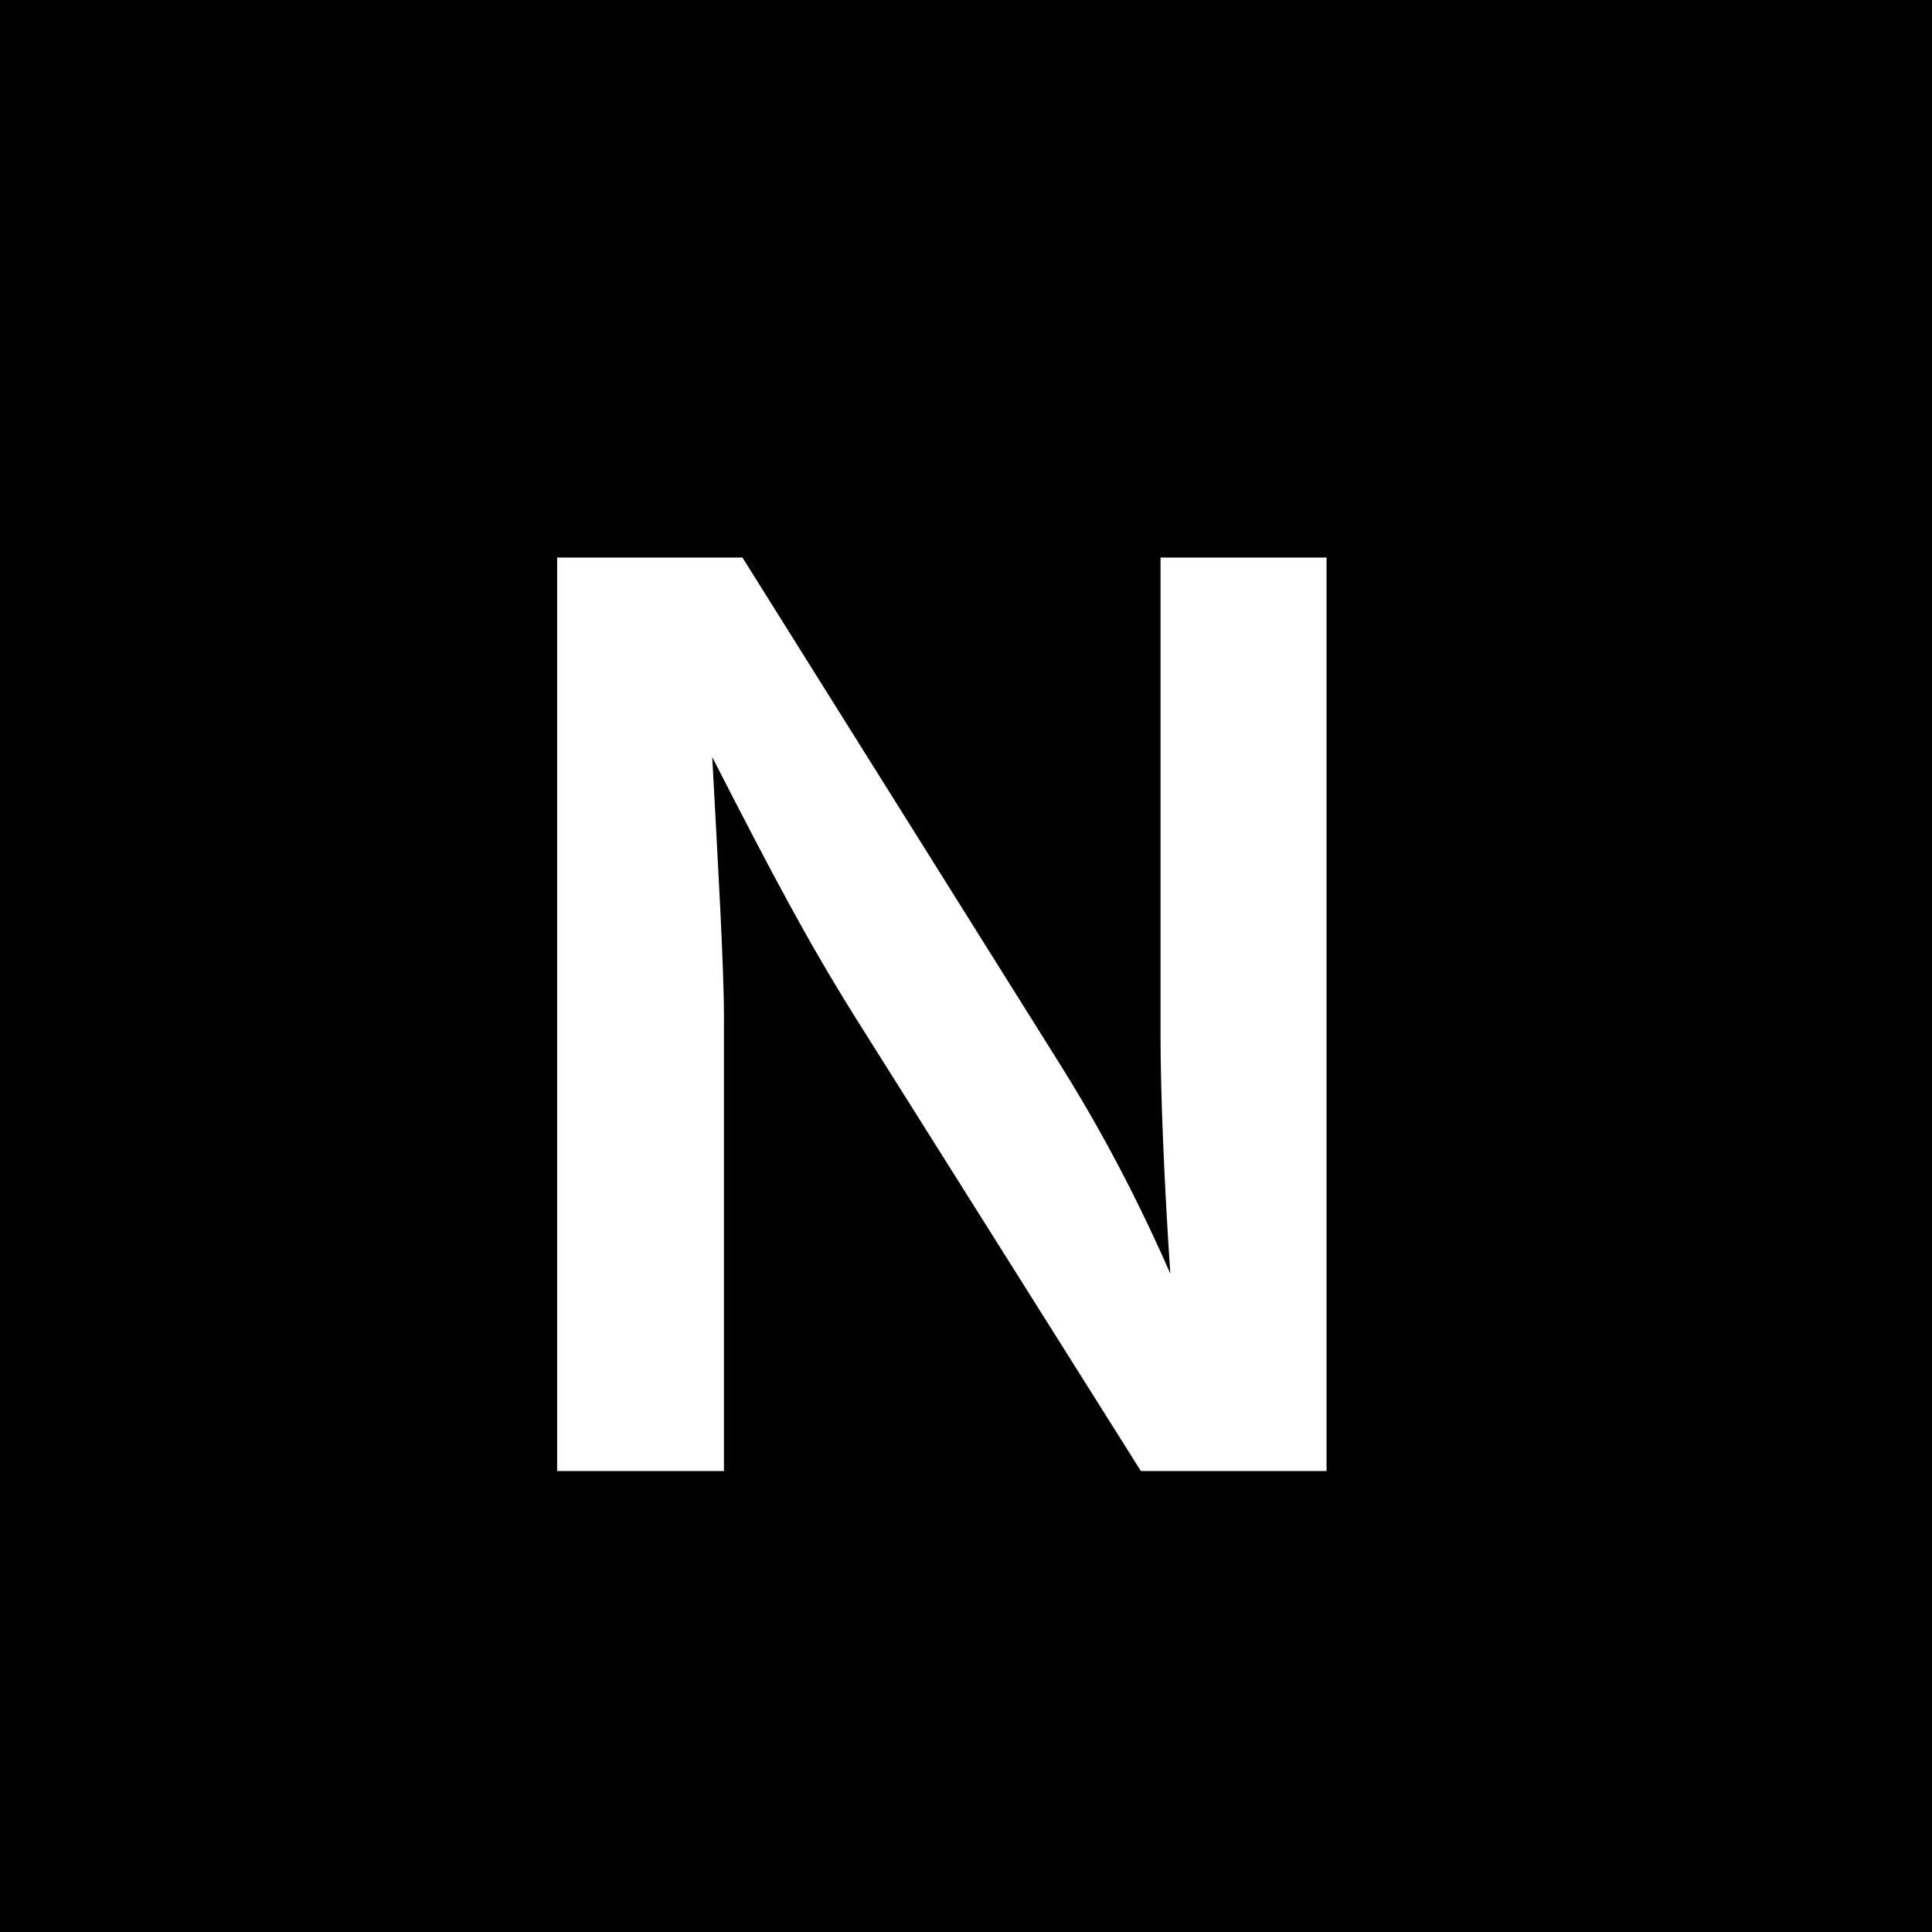
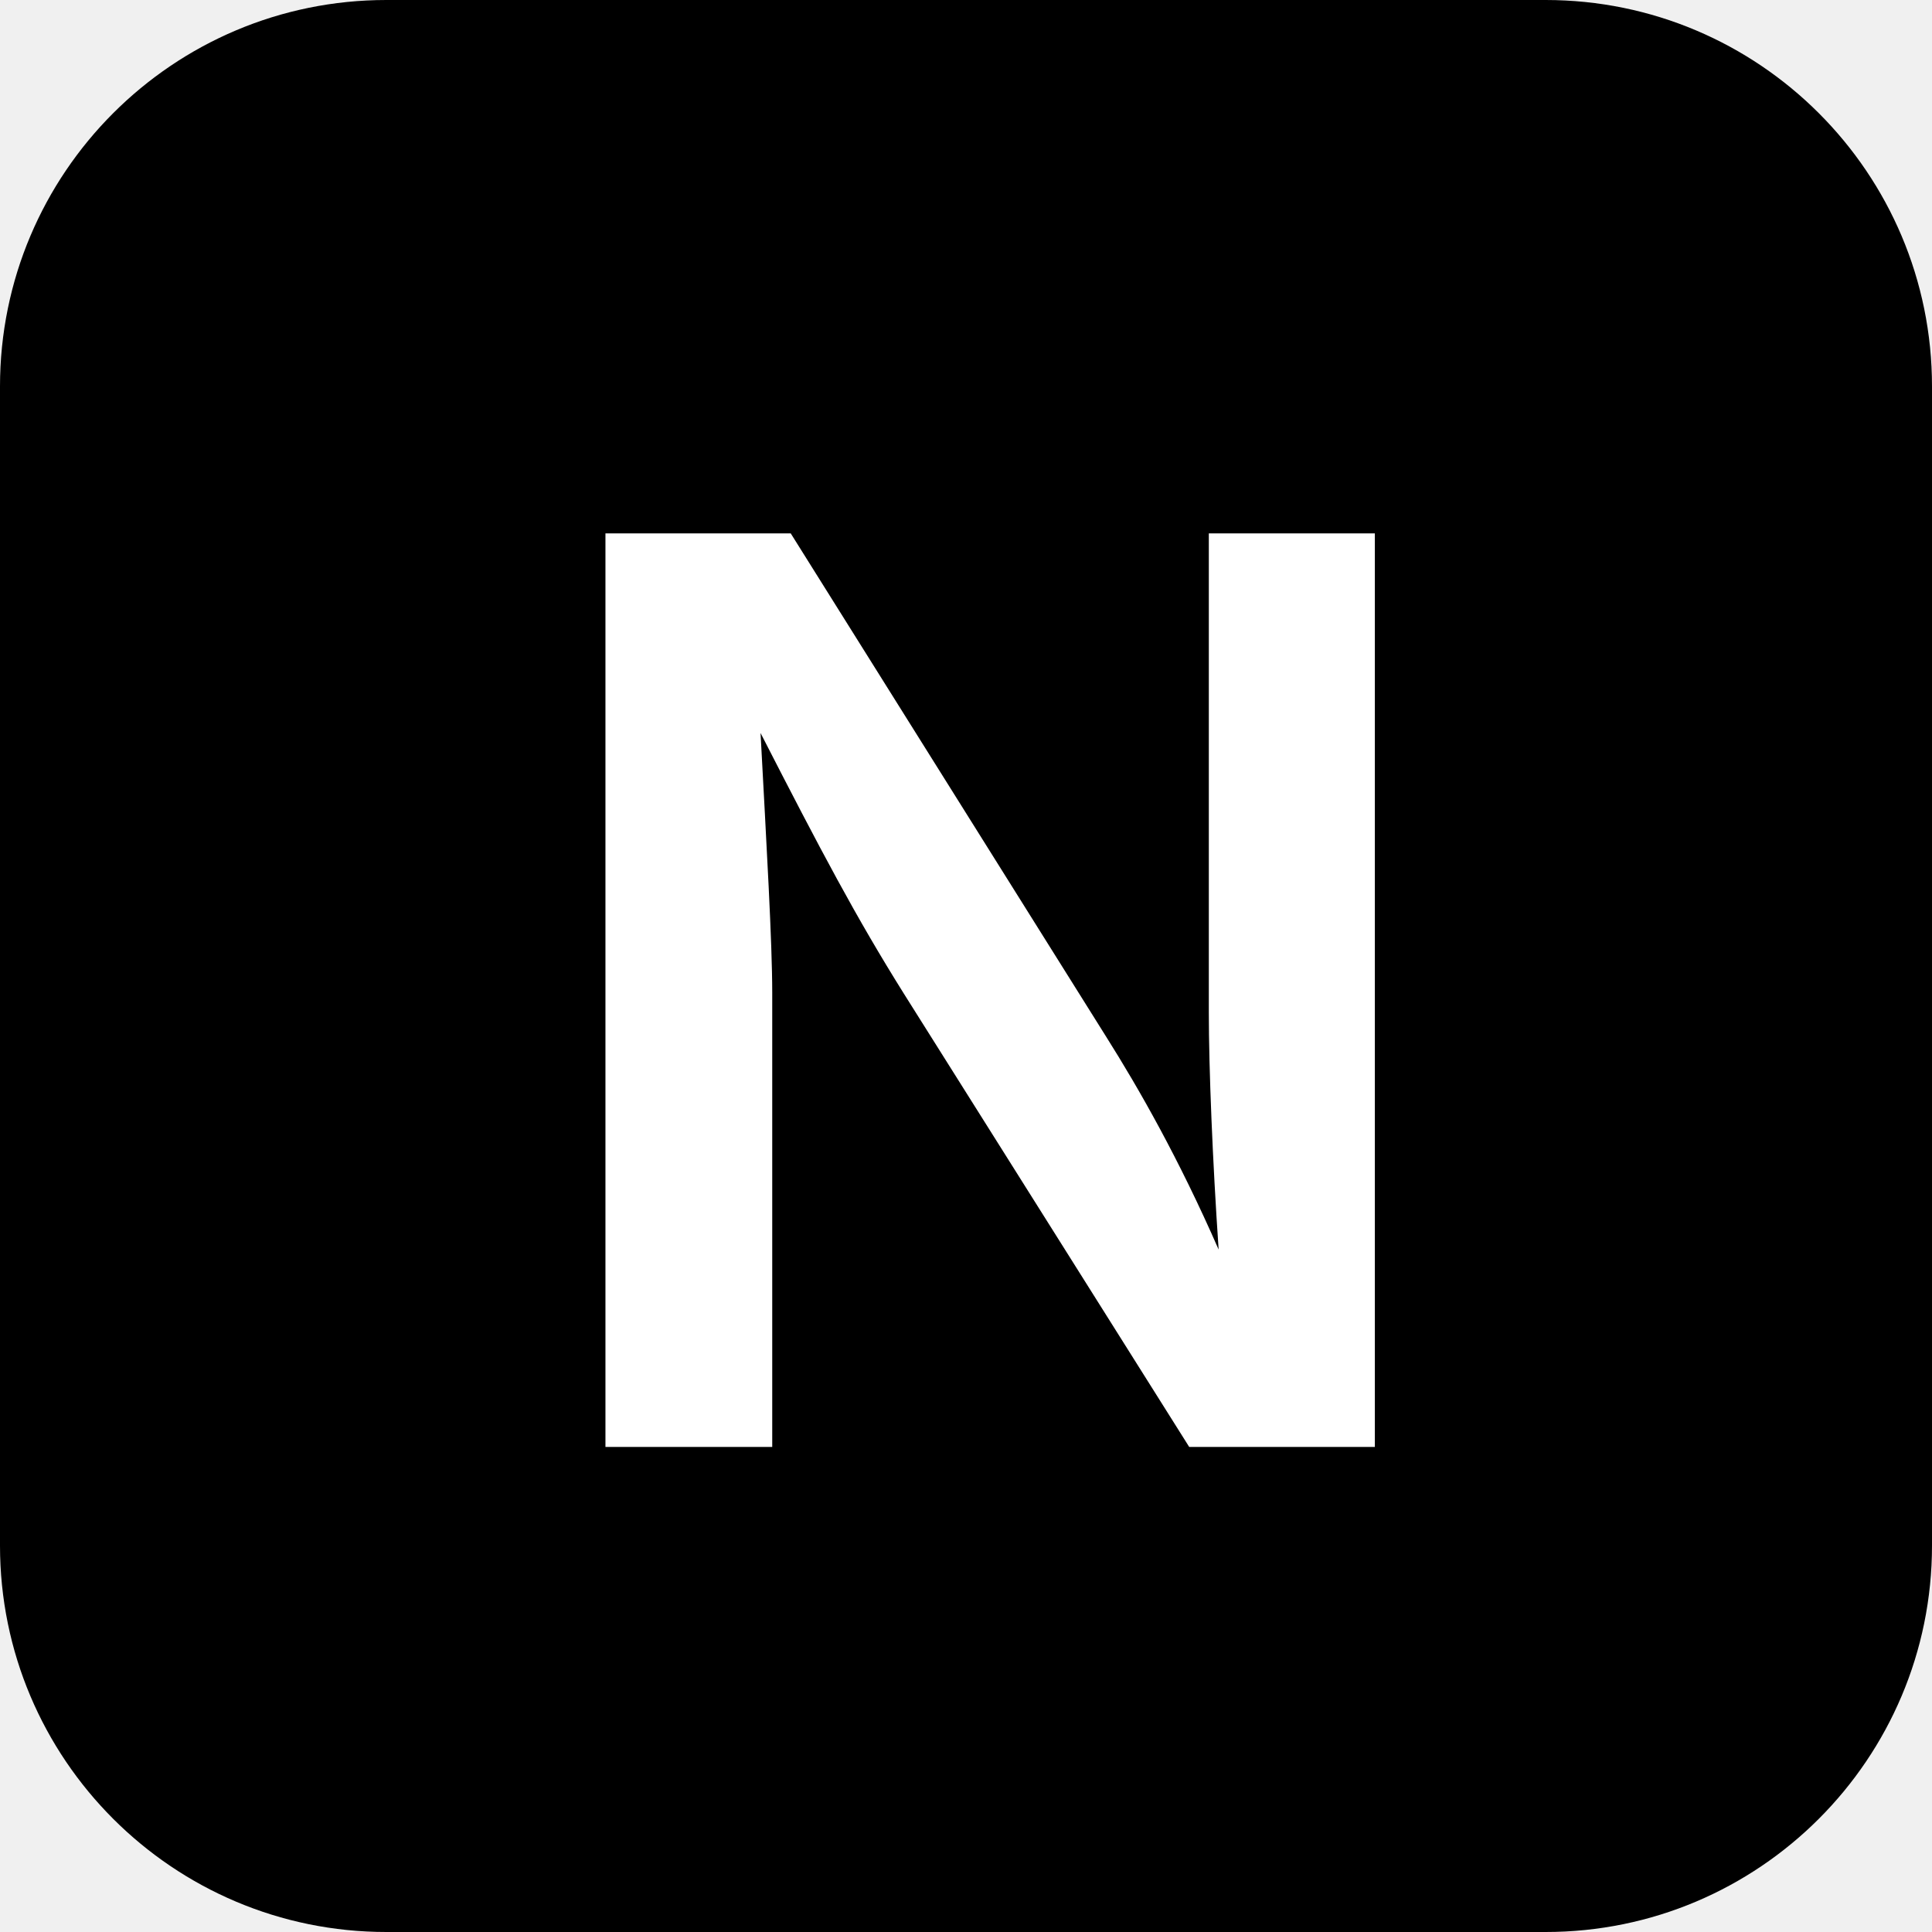
<svg xmlns="http://www.w3.org/2000/svg" viewBox="0 0 80 80">
-   <rect width="80" height="80" fill="#000000" />
-   <text x="39" y="42" dominant-baseline="central" text-anchor="middle" font-family="Inter, -apple-system, BlinkMacSystemFont, sans-serif" font-weight="600" font-size="52" fill="#ffffff">N</text>
+   <rect width="80" height="80" fill="#000000" rx="16" />
+   <text x="41" y="41" dominant-baseline="central" text-anchor="middle" font-family="Inter, -apple-system, BlinkMacSystemFont, sans-serif" font-weight="600" font-size="52" fill="#ffffff">N</text>
</svg>
